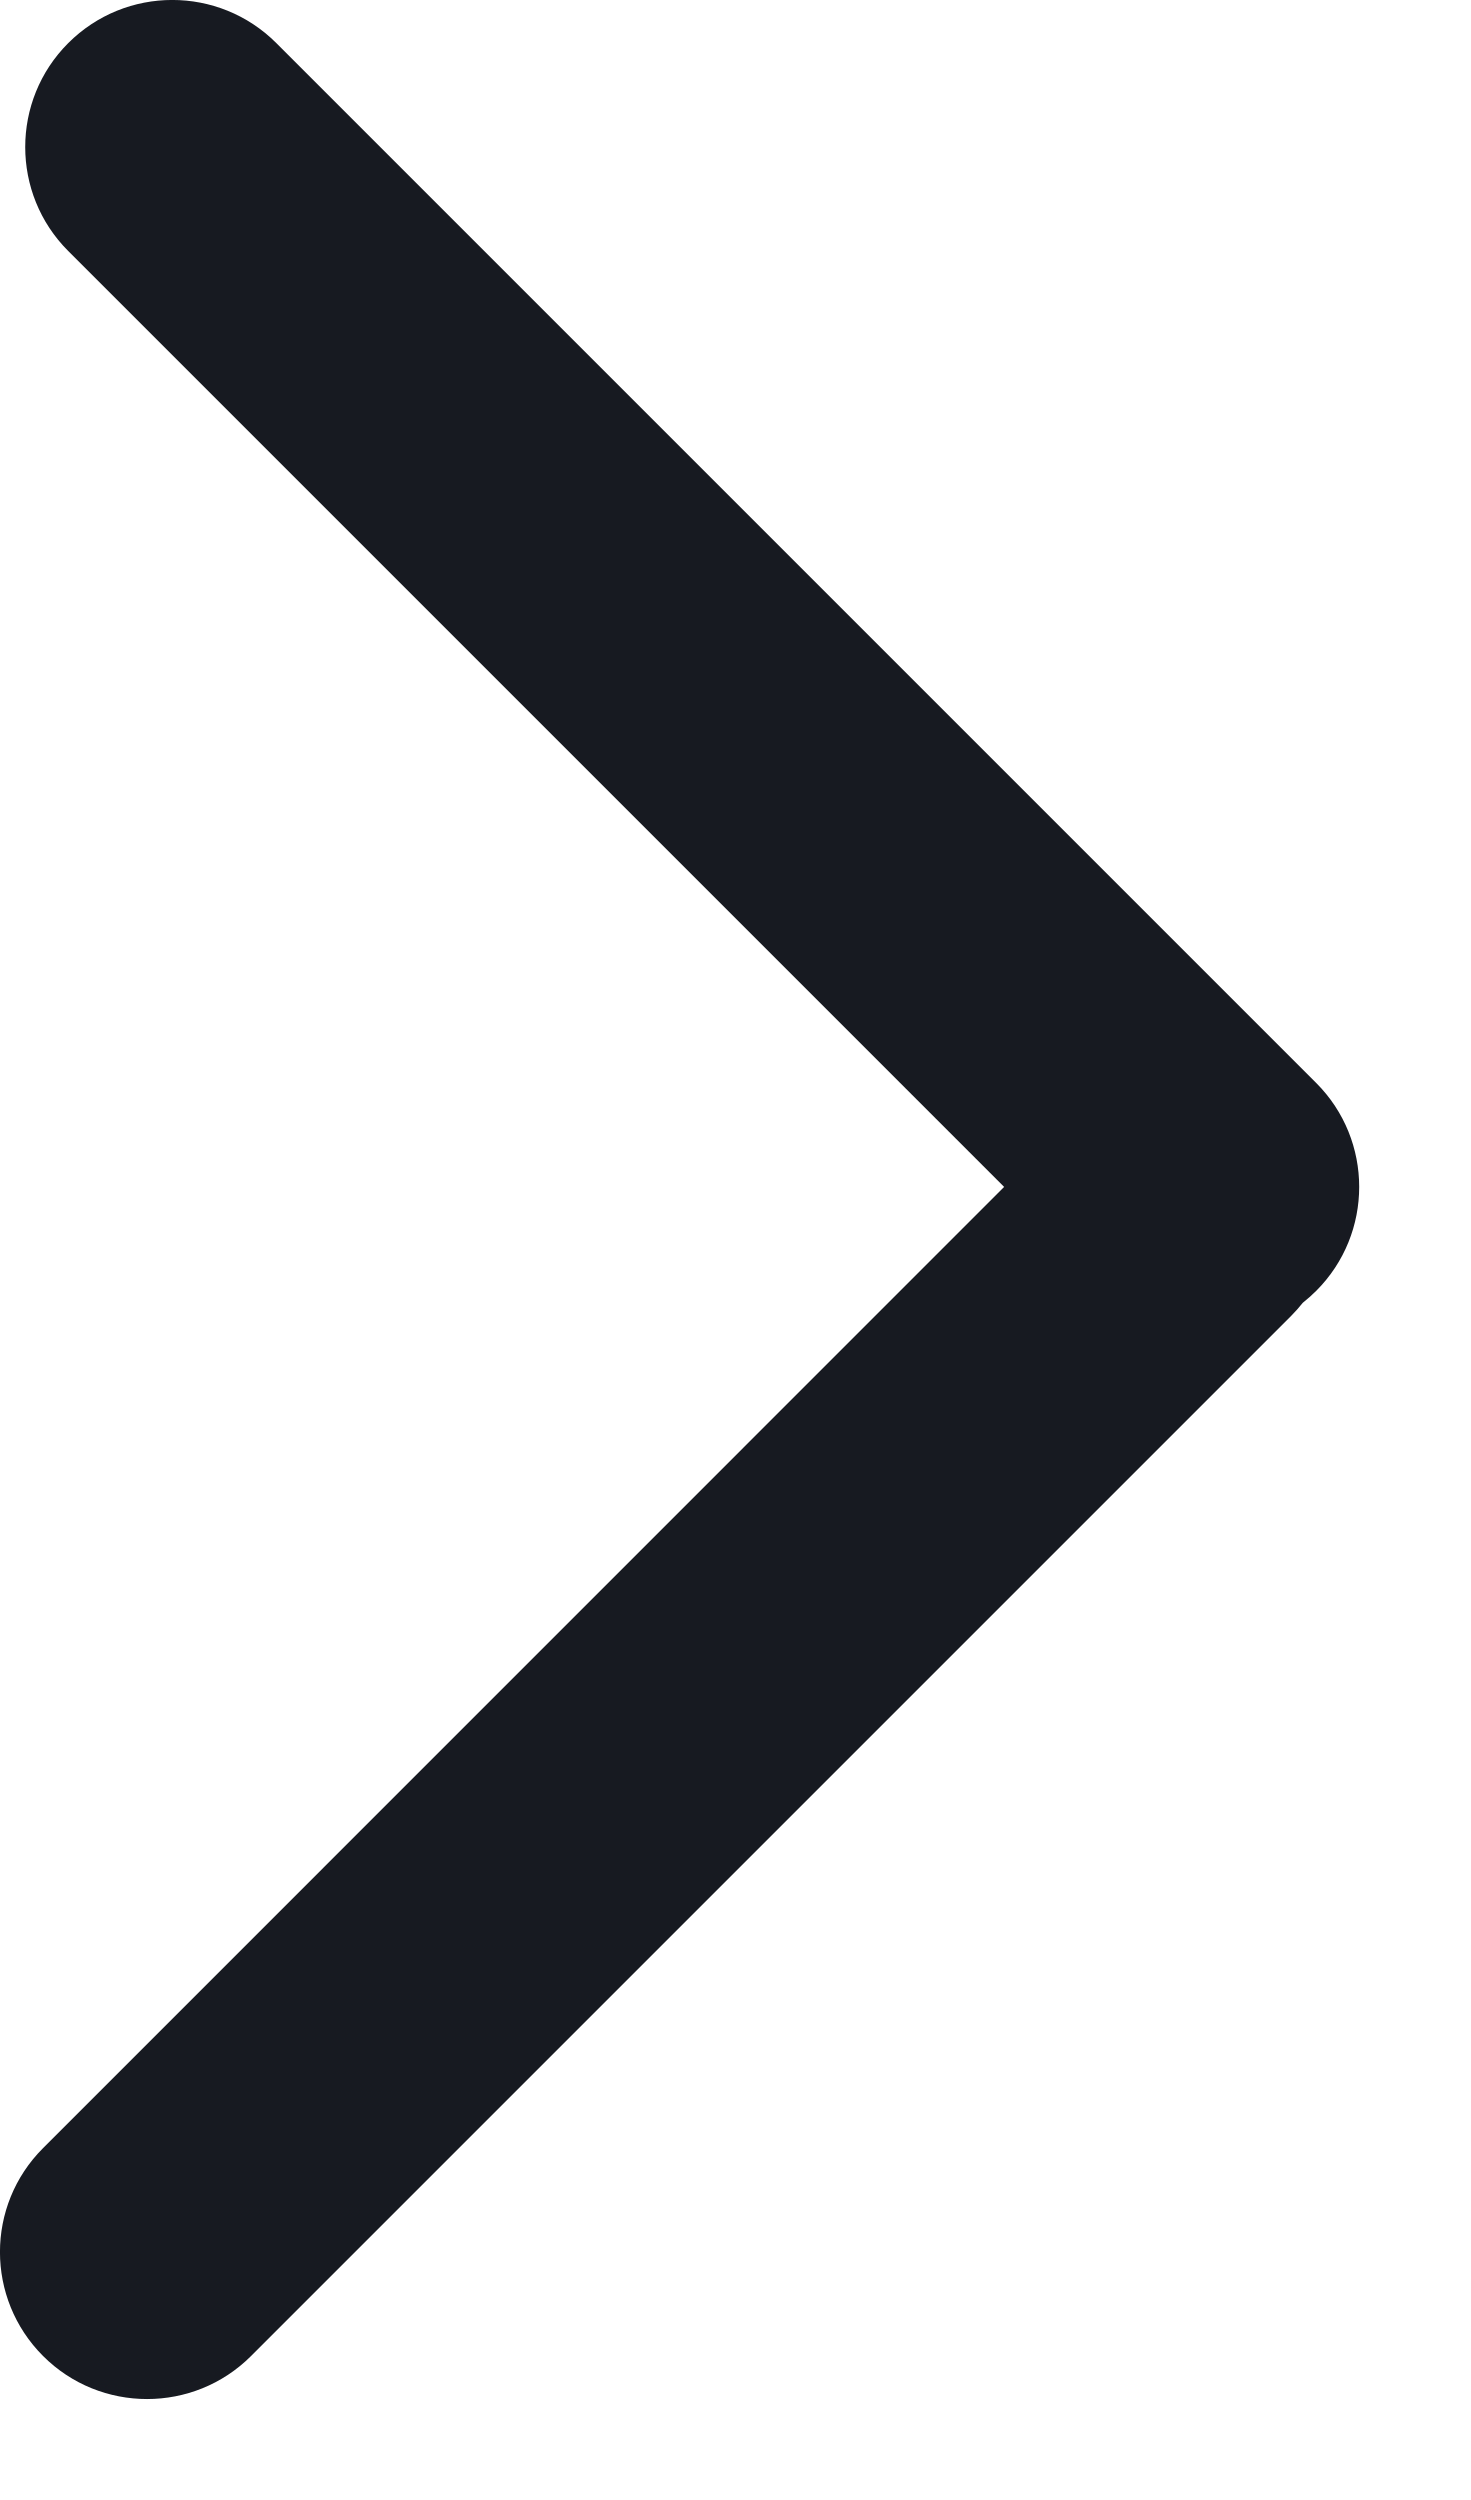
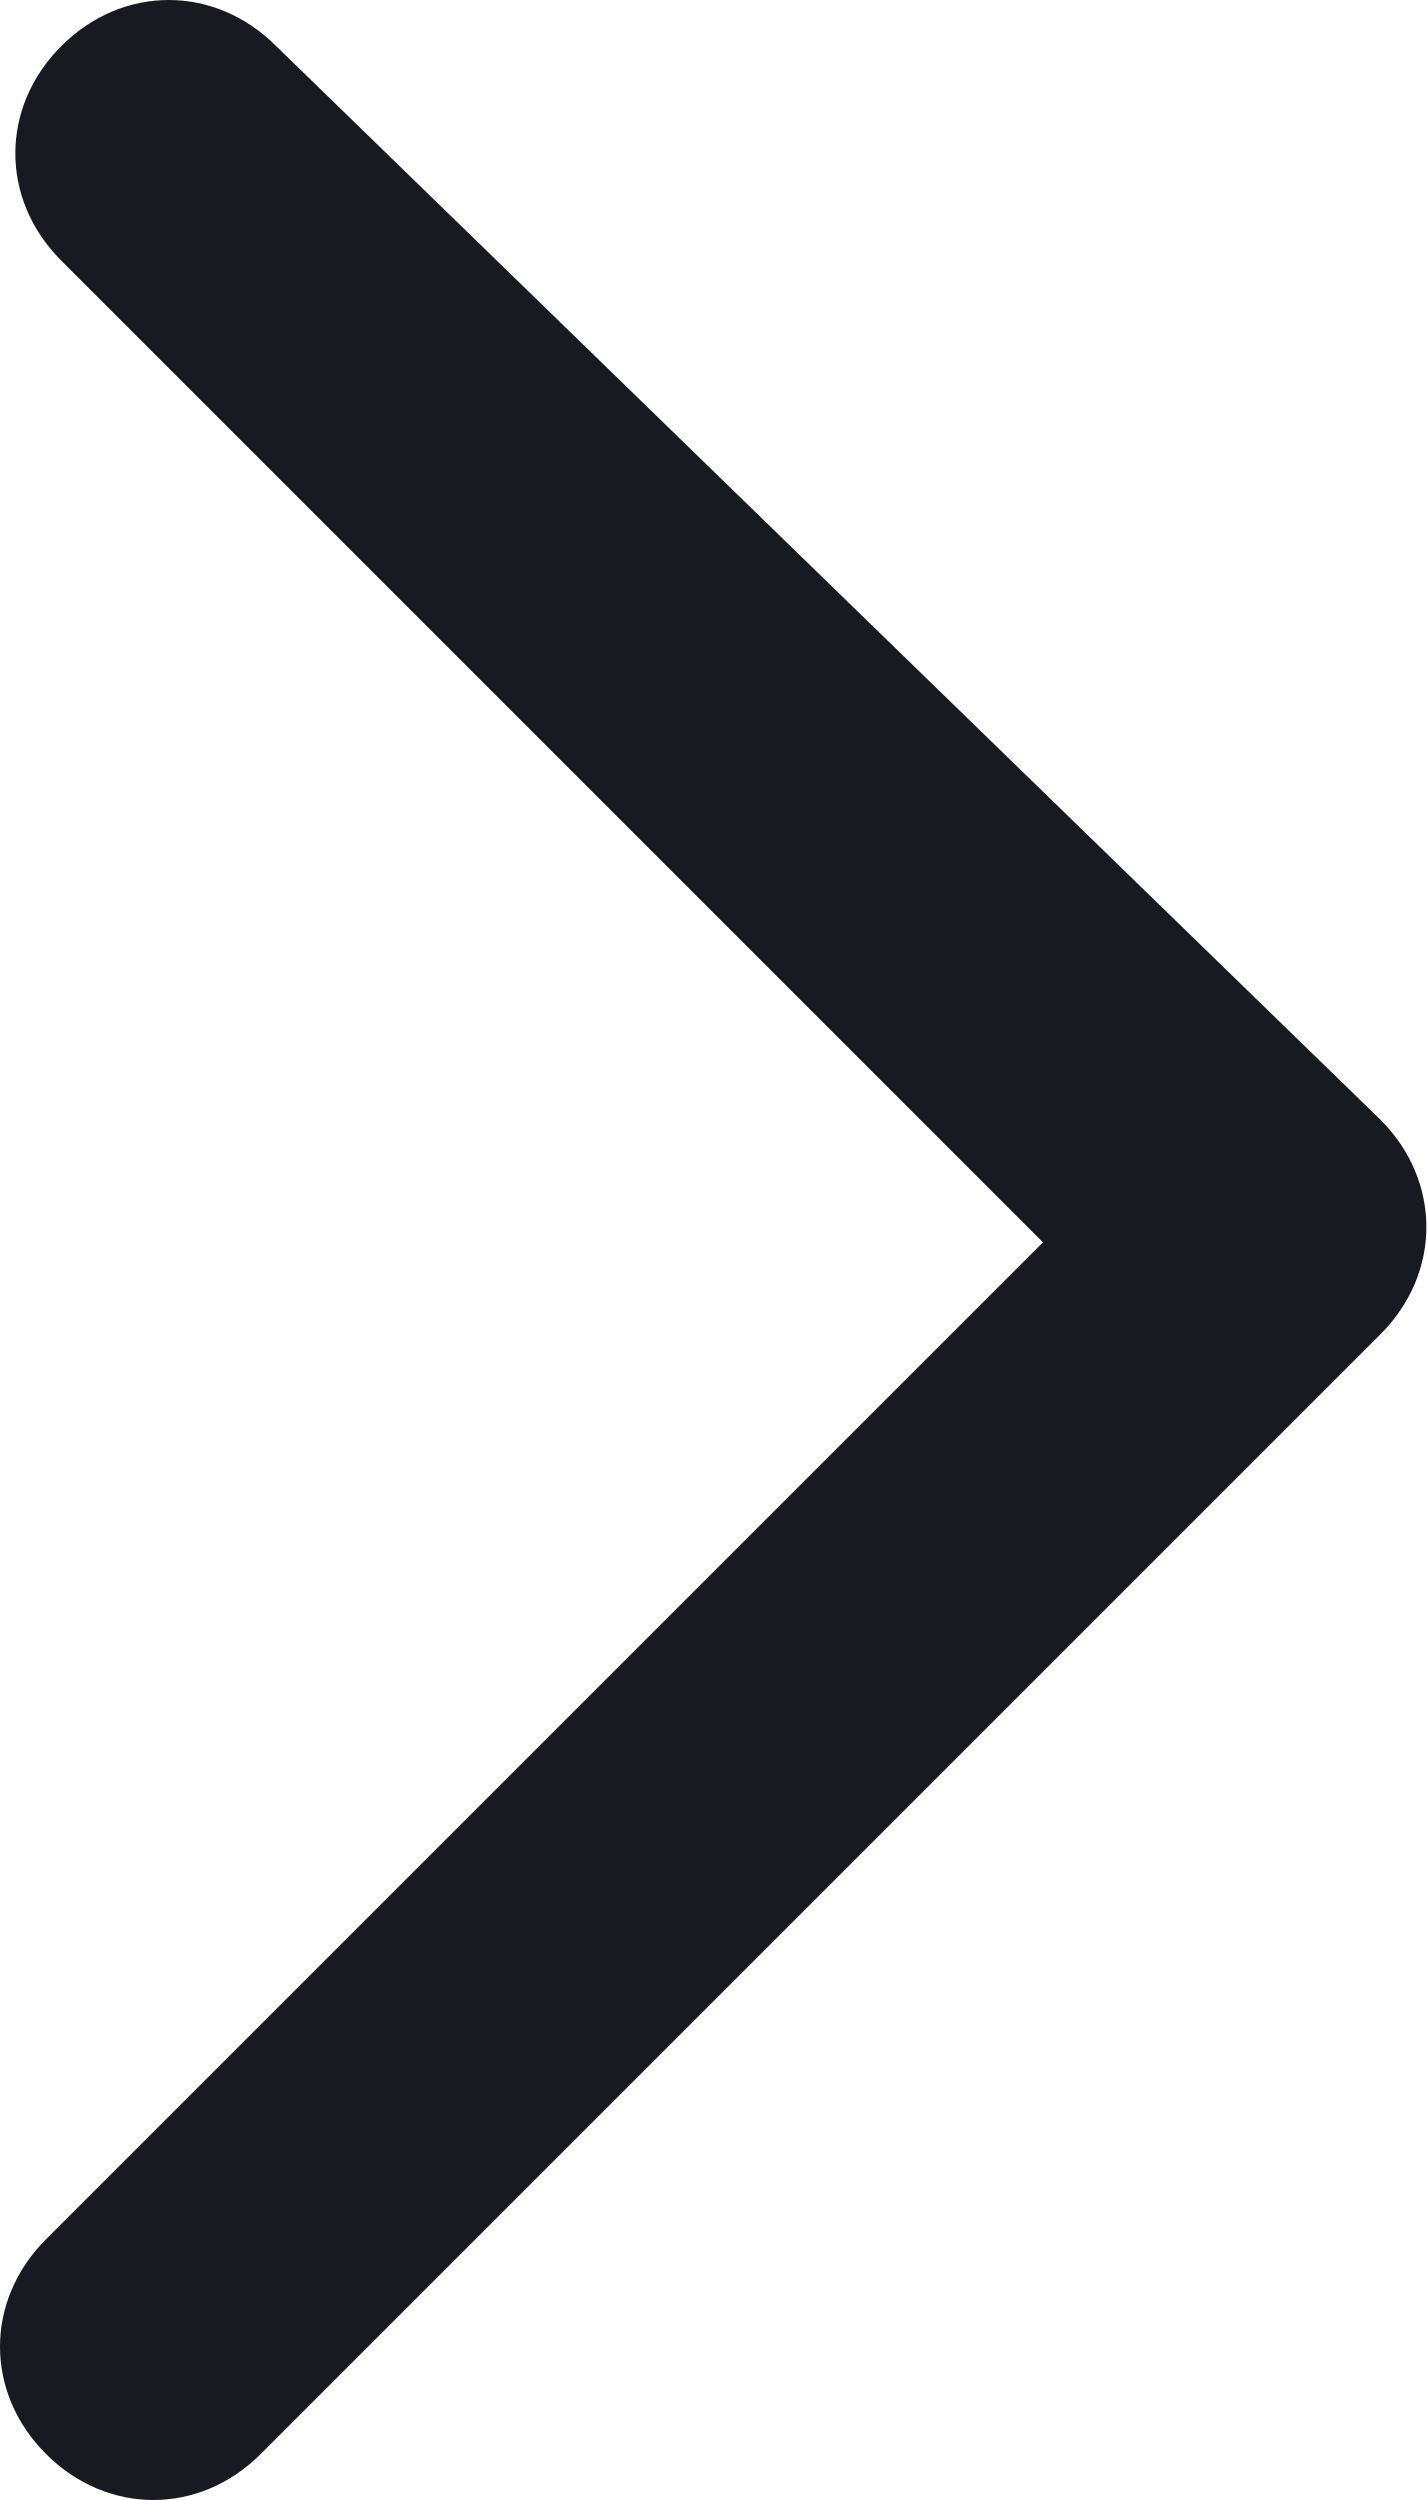
- <svg xmlns="http://www.w3.org/2000/svg" width="10" height="17" viewBox="0 0 10 17" fill="none">
-   <path d="M1.879 0.293C1.488 -0.098 0.855 -0.098 0.464 0.293C0.074 0.683 0.074 1.317 0.464 1.707L6.828 8.071L0.293 14.607C-0.098 14.997 -0.098 15.63 0.293 16.021C0.683 16.411 1.317 16.411 1.707 16.021L8.778 8.95C8.807 8.921 8.834 8.89 8.859 8.859C8.89 8.834 8.921 8.807 8.95 8.778C9.34 8.388 9.34 7.754 8.95 7.364L1.879 0.293Z" fill="#171A21" />
+ <svg xmlns="http://www.w3.org/2000/svg" version="1.1" id="Слой_1" x="0px" y="0px" viewBox="0 0 9.3 16.3" style="enable-background:new 0 0 9.3 16.3;" xml:space="preserve">
+   <style type="text/css">
+ 	.st0{fill:#171A21;}
+ </style>
+   <path class="st0" d="M1.8,0.3c-0.4-0.4-1-0.4-1.4,0s-0.4,1,0,1.4l6.4,6.4l-6.5,6.5c-0.4,0.4-0.4,1,0,1.4s1,0.4,1.4,0l7.1-7.1  l0.1-0.1L9,8.7c0.4-0.4,0.4-1,0-1.4L1.8,0.3z" />
</svg>
